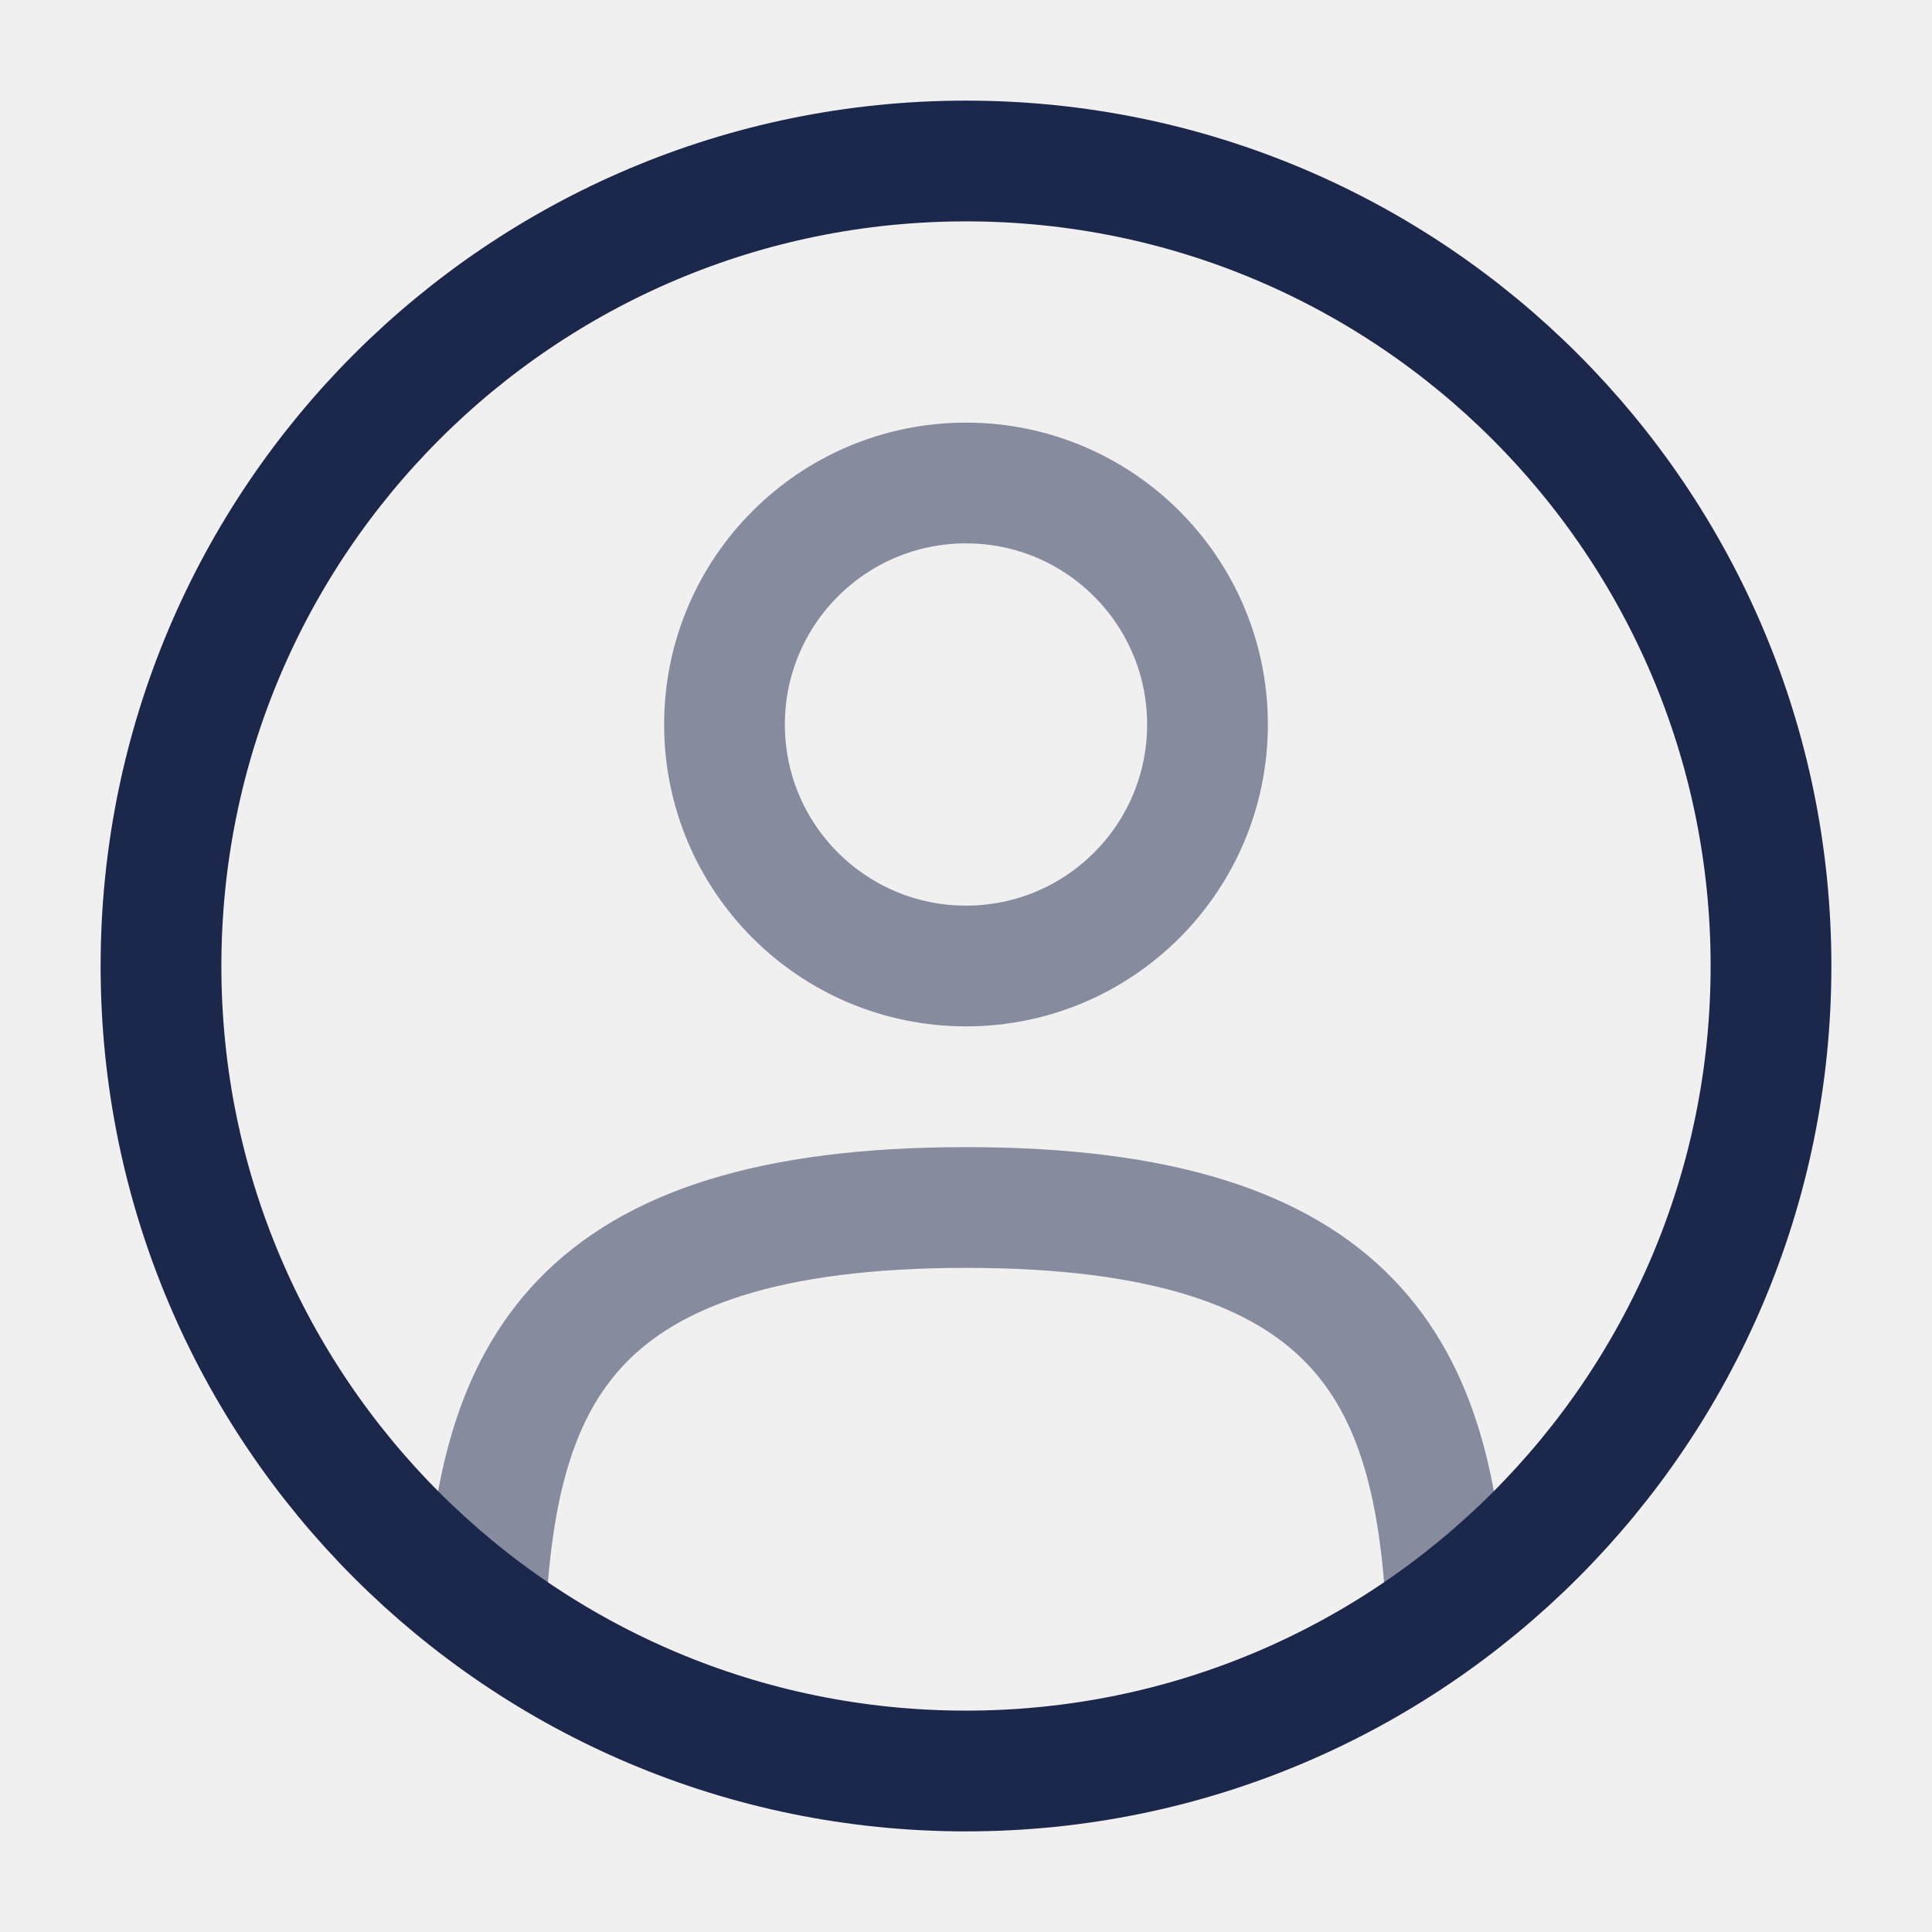
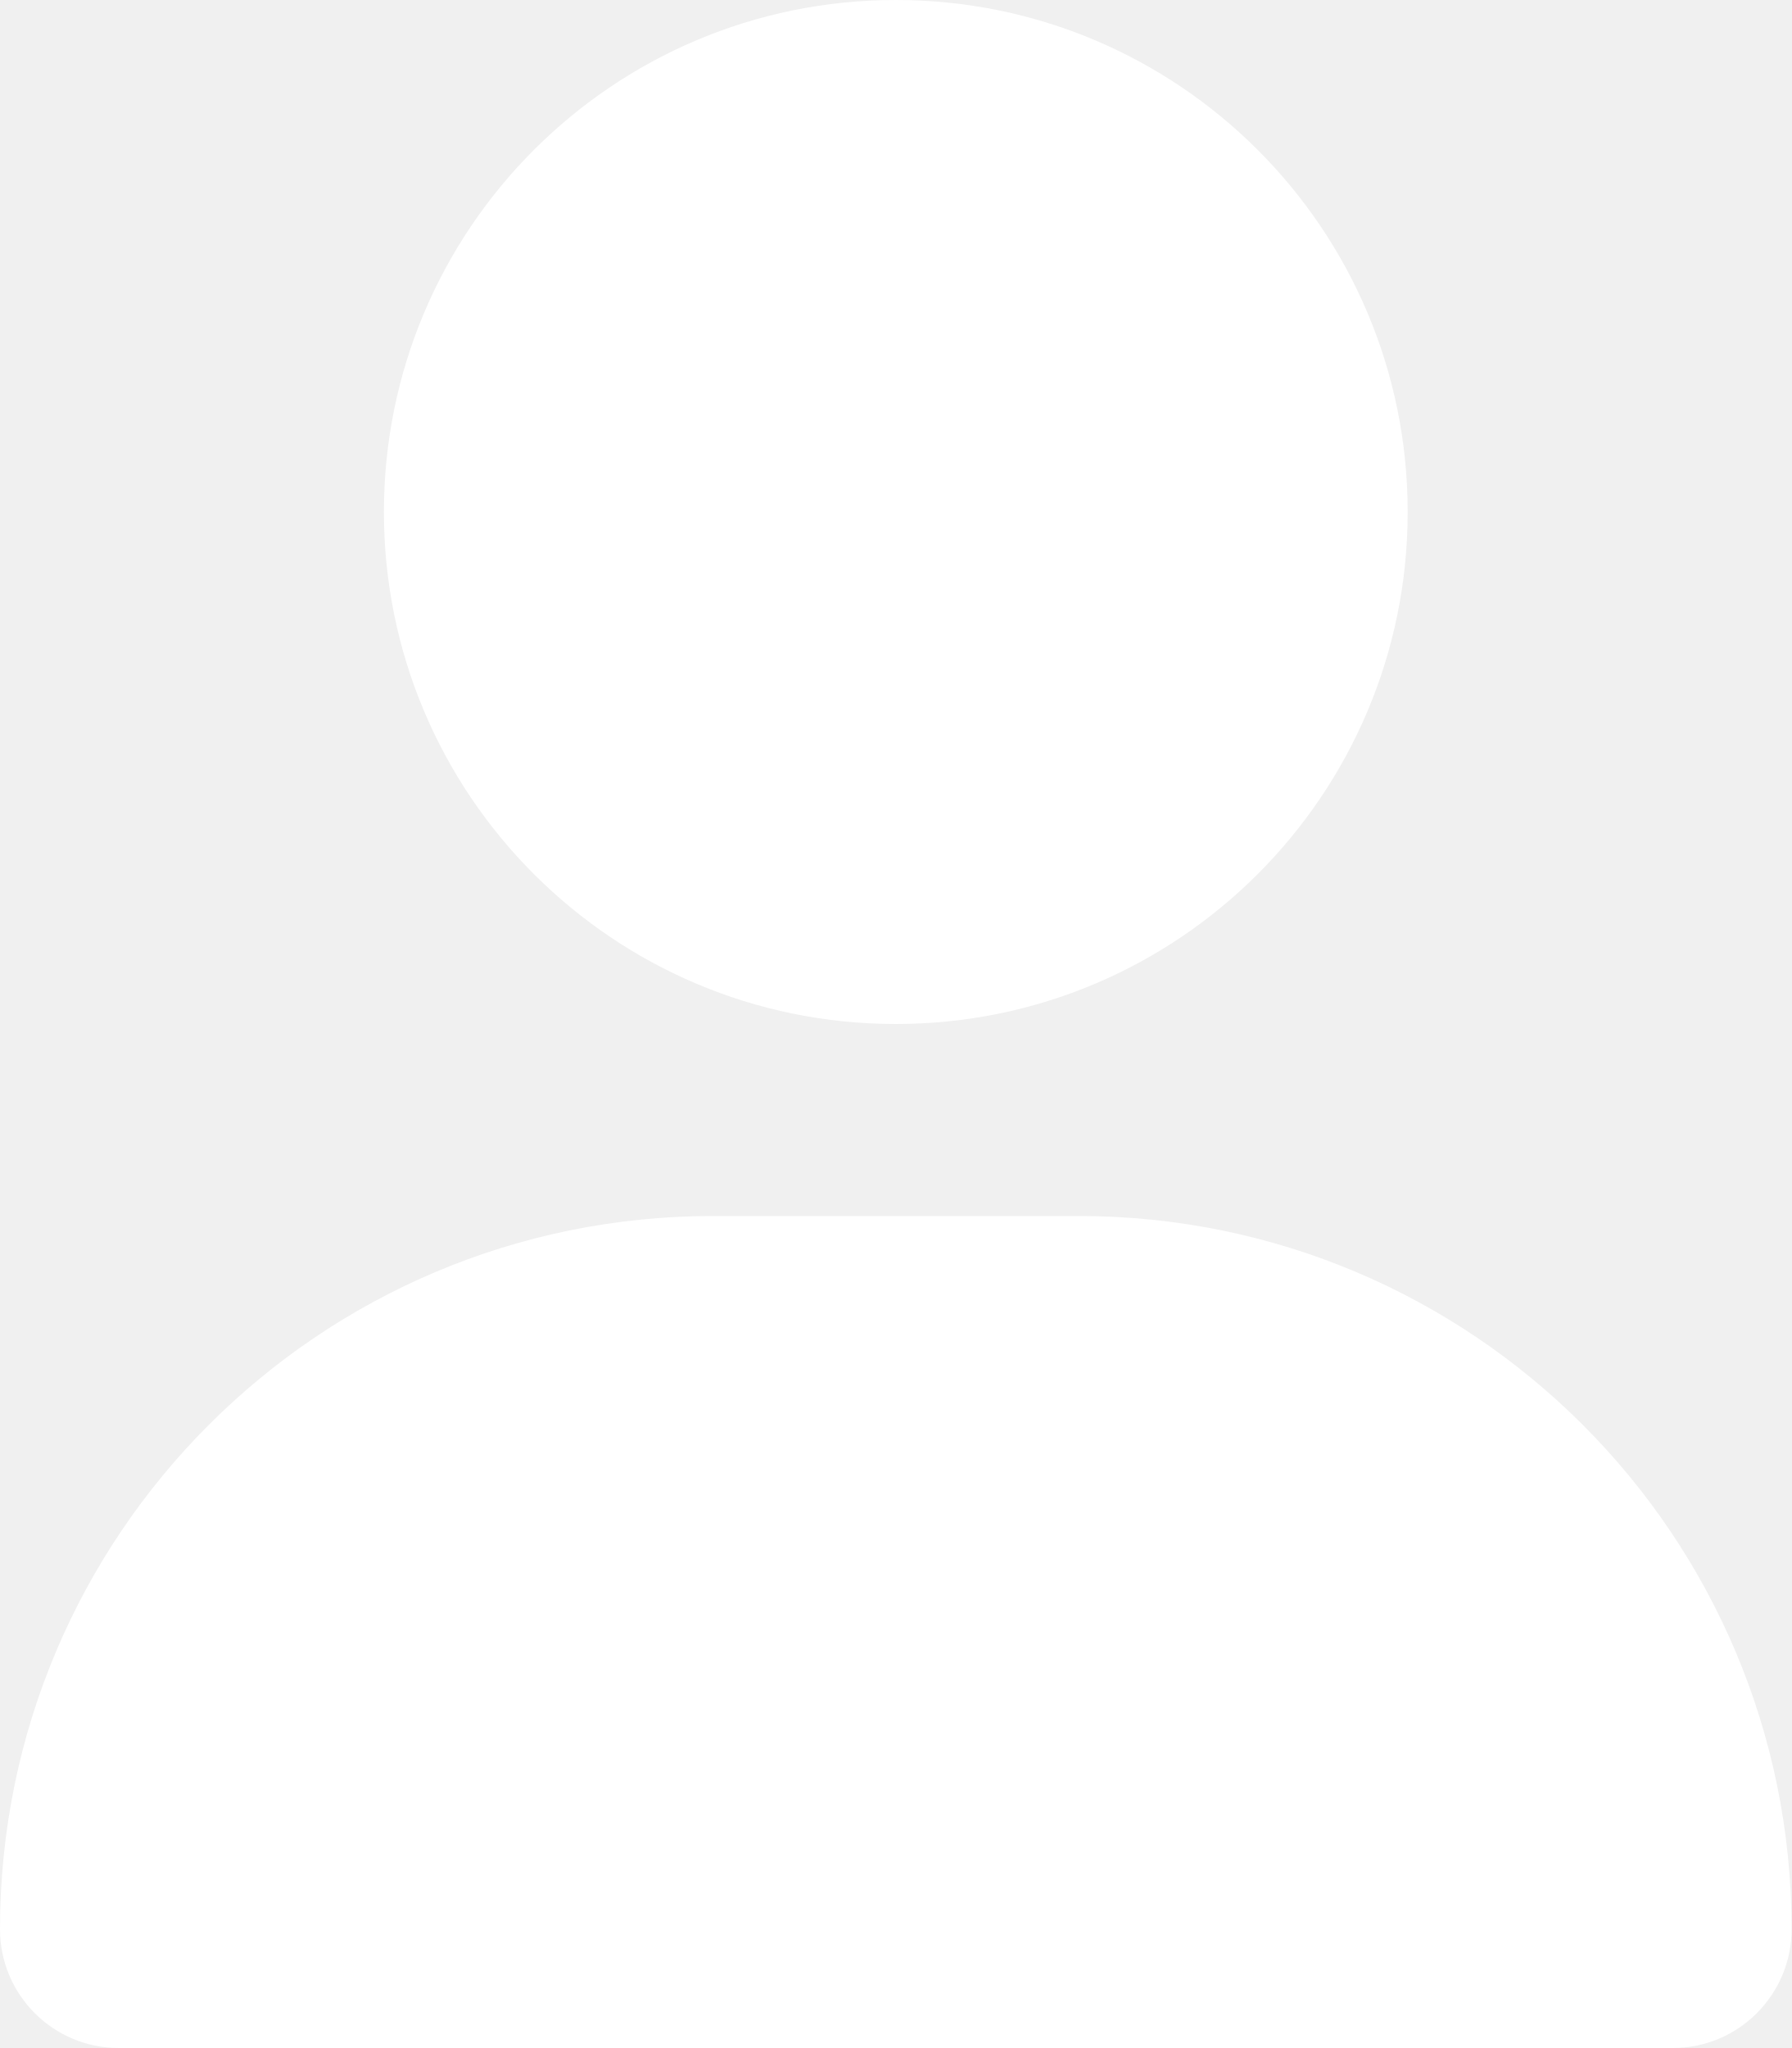
- <svg xmlns="http://www.w3.org/2000/svg" width="800px" height="800px" viewBox="0 0 24 24" fill="none">
-   <circle opacity="0.5" cx="12" cy="9" r="3" stroke="#1C274C" stroke-width="1.5" />
-   <circle cx="12" cy="12" r="10" stroke="#1C274C" stroke-width="1.5" />
-   <path opacity="0.5" d="M17.969 20C17.81 17.108 16.925 15 12 15C7.075 15 6.19 17.108 6.031 20" stroke="#1C274C" stroke-width="1.5" stroke-linecap="round" />
+ <svg xmlns="http://www.w3.org/2000/svg" height="1em" viewBox="0 0 448 512">
+   <style>svg{fill:#ffffff}</style>
+   <path d="M224 256A128 128 0 1 0 224 0a128 128 0 1 0 0 256zm-45.7 48C79.8 304 0 383.8 0 482.3C0 498.7 13.3 512 29.7 512H418.3c16.4 0 29.7-13.3 29.7-29.7C448 383.8 368.2 304 269.7 304H178.3z" />
</svg>
